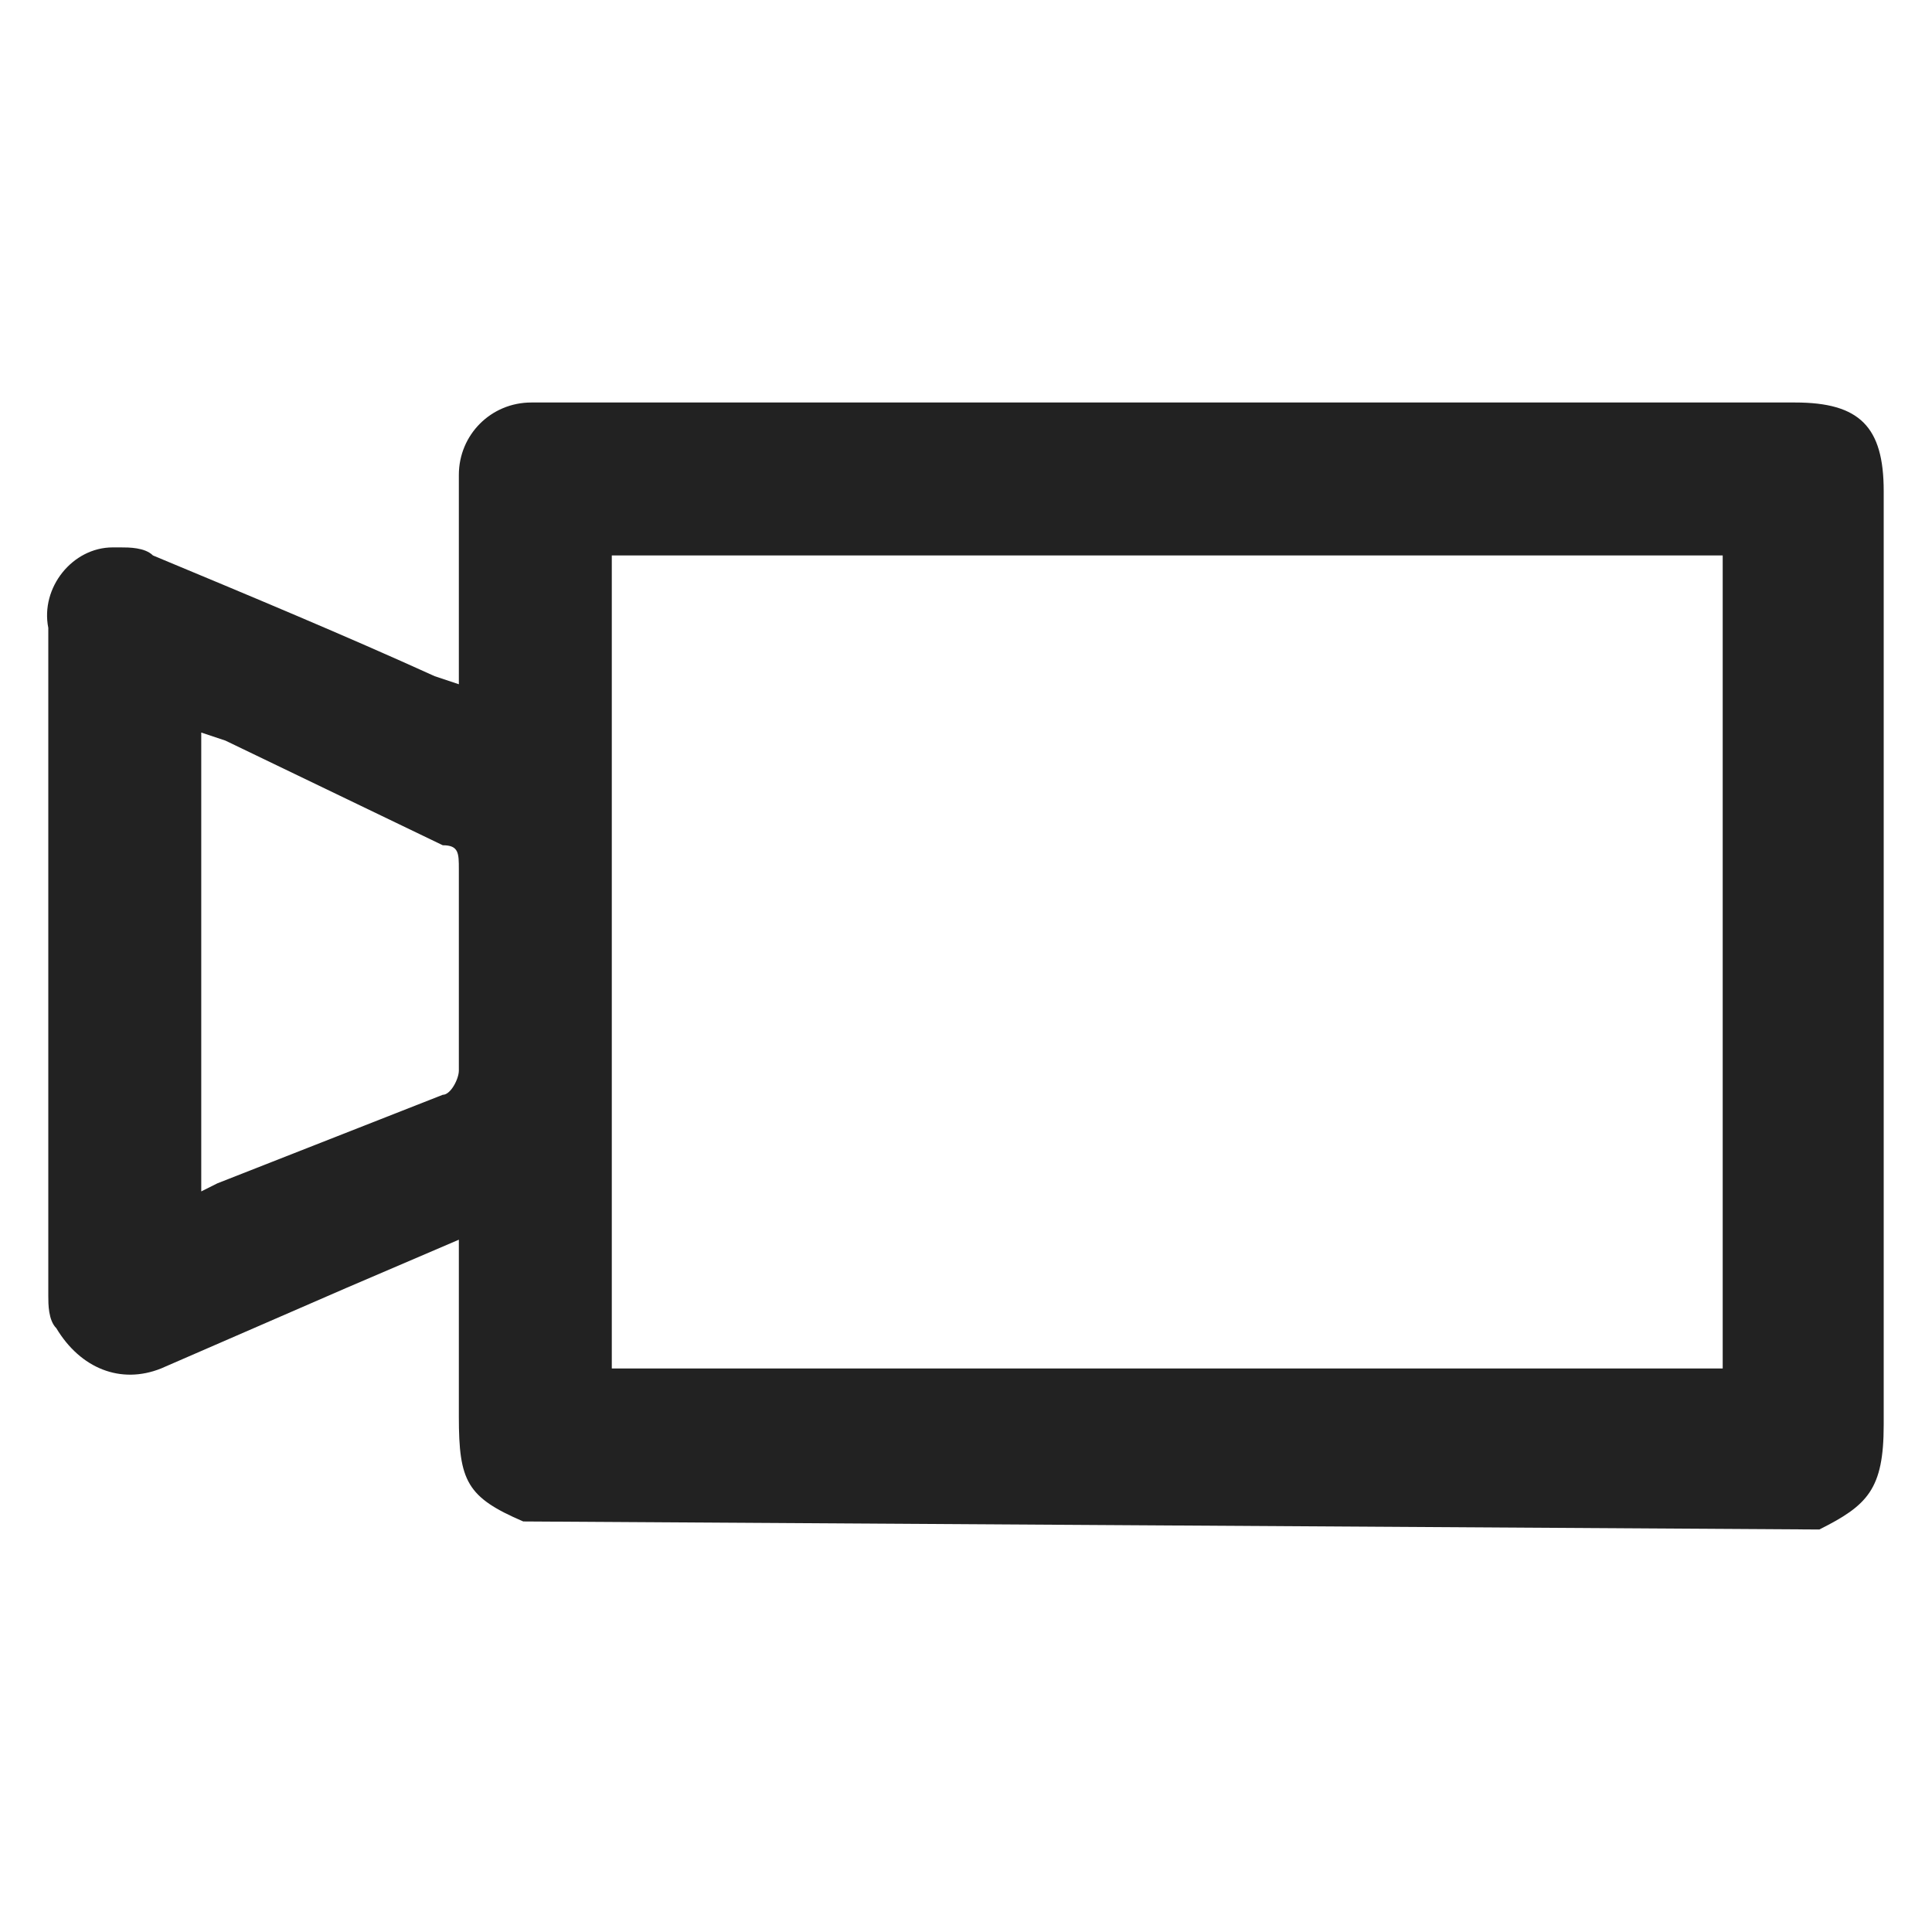
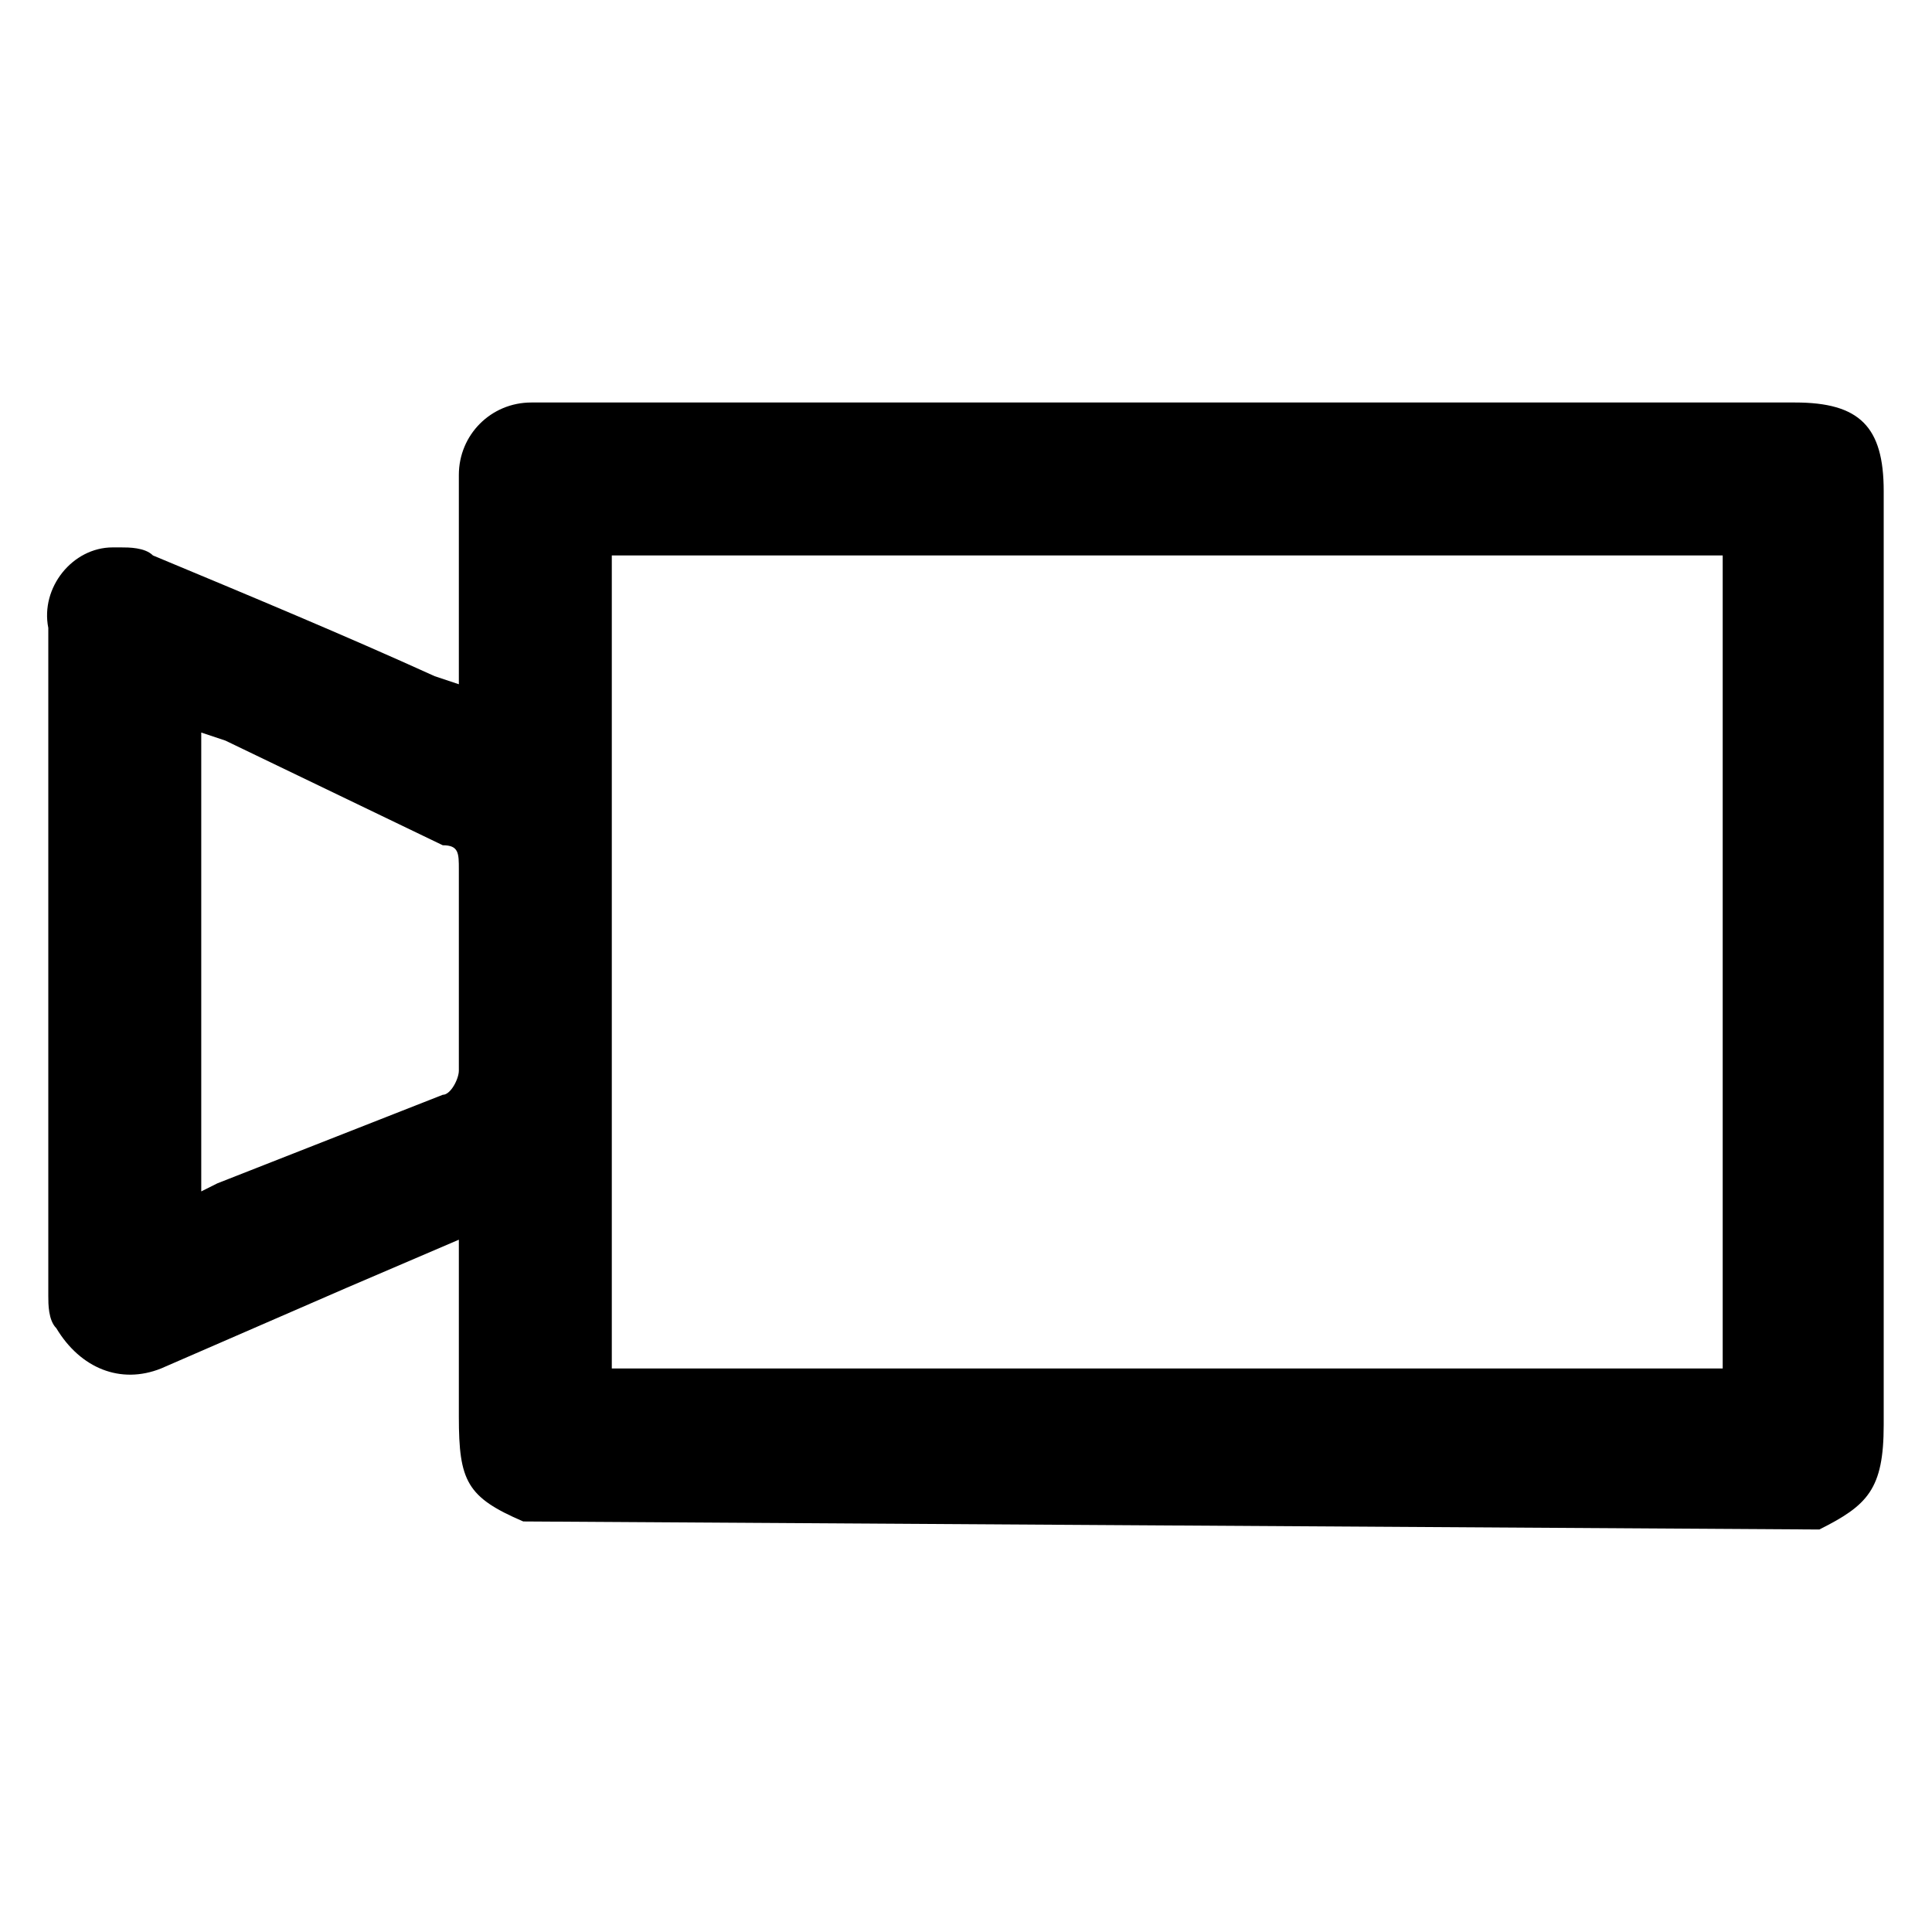
<svg xmlns="http://www.w3.org/2000/svg" version="1.1" id="레이어_1" x="0px" y="0px" viewBox="0 0 24 24" style="enable-background:new 0 0 24 24;" xml:space="preserve">
-   <style type="text/css">
- 	.st0{fill:#222222;}
- </style>
  <g id="레이어_2_1_">
    <g id="레이어_1-2">
-       <path class="st0" d="M6.5,18.9c-0.7-0.3-0.8-0.5-0.8-1.3v-2.2l-1.4,0.6L2,17c-0.5,0.2-1,0-1.3-0.5c-0.1-0.1-0.1-0.3-0.1-0.4V7.8    c-0.1-0.5,0.3-1,0.8-1c0,0,0,0,0.1,0c0.1,0,0.3,0,0.4,0.1c1.2,0.5,2.4,1,3.5,1.5l0.3,0.1V5.9C5.7,5.4,6.1,5,6.6,5h15.7    c0.8,0,1.1,0.3,1.1,1.1v11.6c0,0.8-0.2,1-0.8,1.3L6.5,18.9z M21.4,17V6.9H7.6V17H21.4z M2.5,14.8l0.2-0.1l2.8-1.1    c0.1,0,0.2-0.2,0.2-0.3v-2.5c0-0.2,0-0.3-0.2-0.3L2.8,9.2L2.5,9.1V14.8z" />
+       <path d="M6.5,18.9c-0.7-0.3-0.8-0.5-0.8-1.3v-2.2L4.3,16L2,17c-0.5,0.2-1,0-1.3-0.5c-0.1-0.1-0.1-0.3-0.1-0.4V7.8    c-0.1-0.5,0.3-1,0.8-1c0,0,0,0,0.1,0s0.3,0,0.4,0.1c1.2,0.5,2.4,1,3.5,1.5l0.3,0.1V5.9C5.7,5.4,6.1,5,6.6,5h15.7    c0.8,0,1.1,0.3,1.1,1.1v11.6c0,0.8-0.2,1-0.8,1.3L6.5,18.9z M21.4,17V6.9H7.6V17H21.4z M2.5,14.8l0.2-0.1l2.8-1.1    c0.1,0,0.2-0.2,0.2-0.3v-2.5c0-0.2,0-0.3-0.2-0.3L2.8,9.2L2.5,9.1V14.8z" />
    </g>
  </g>
</svg>
